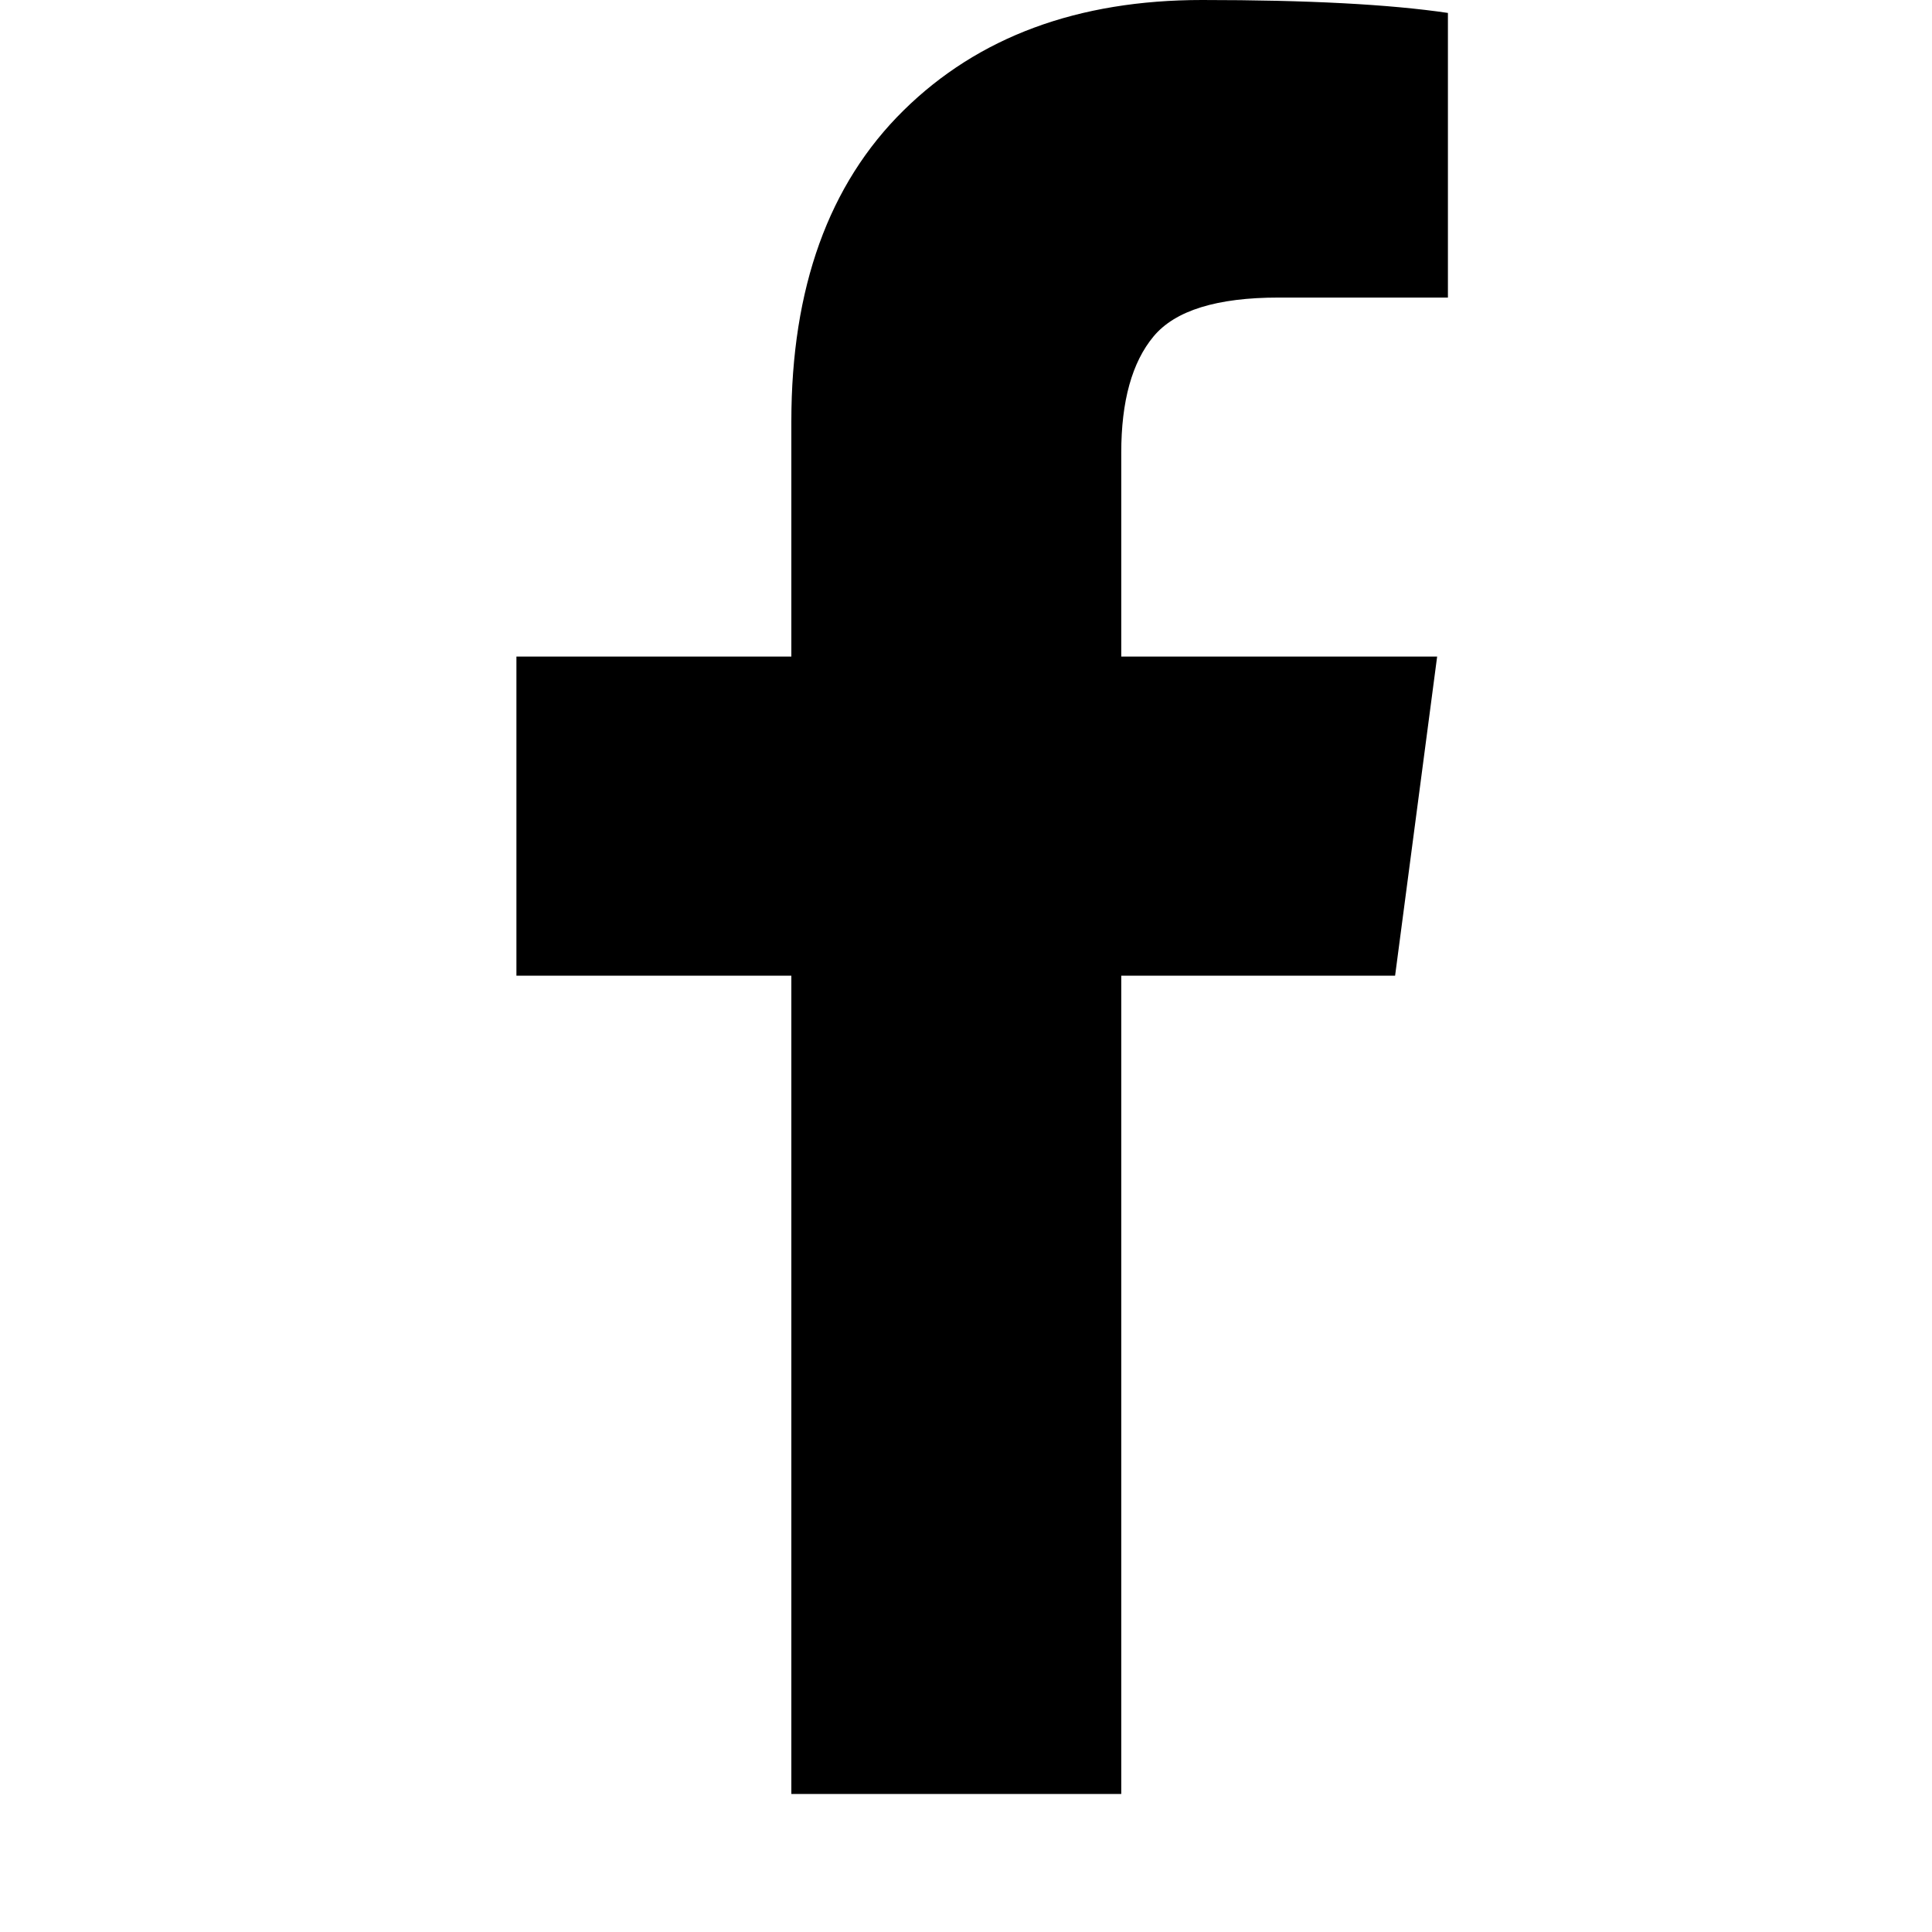
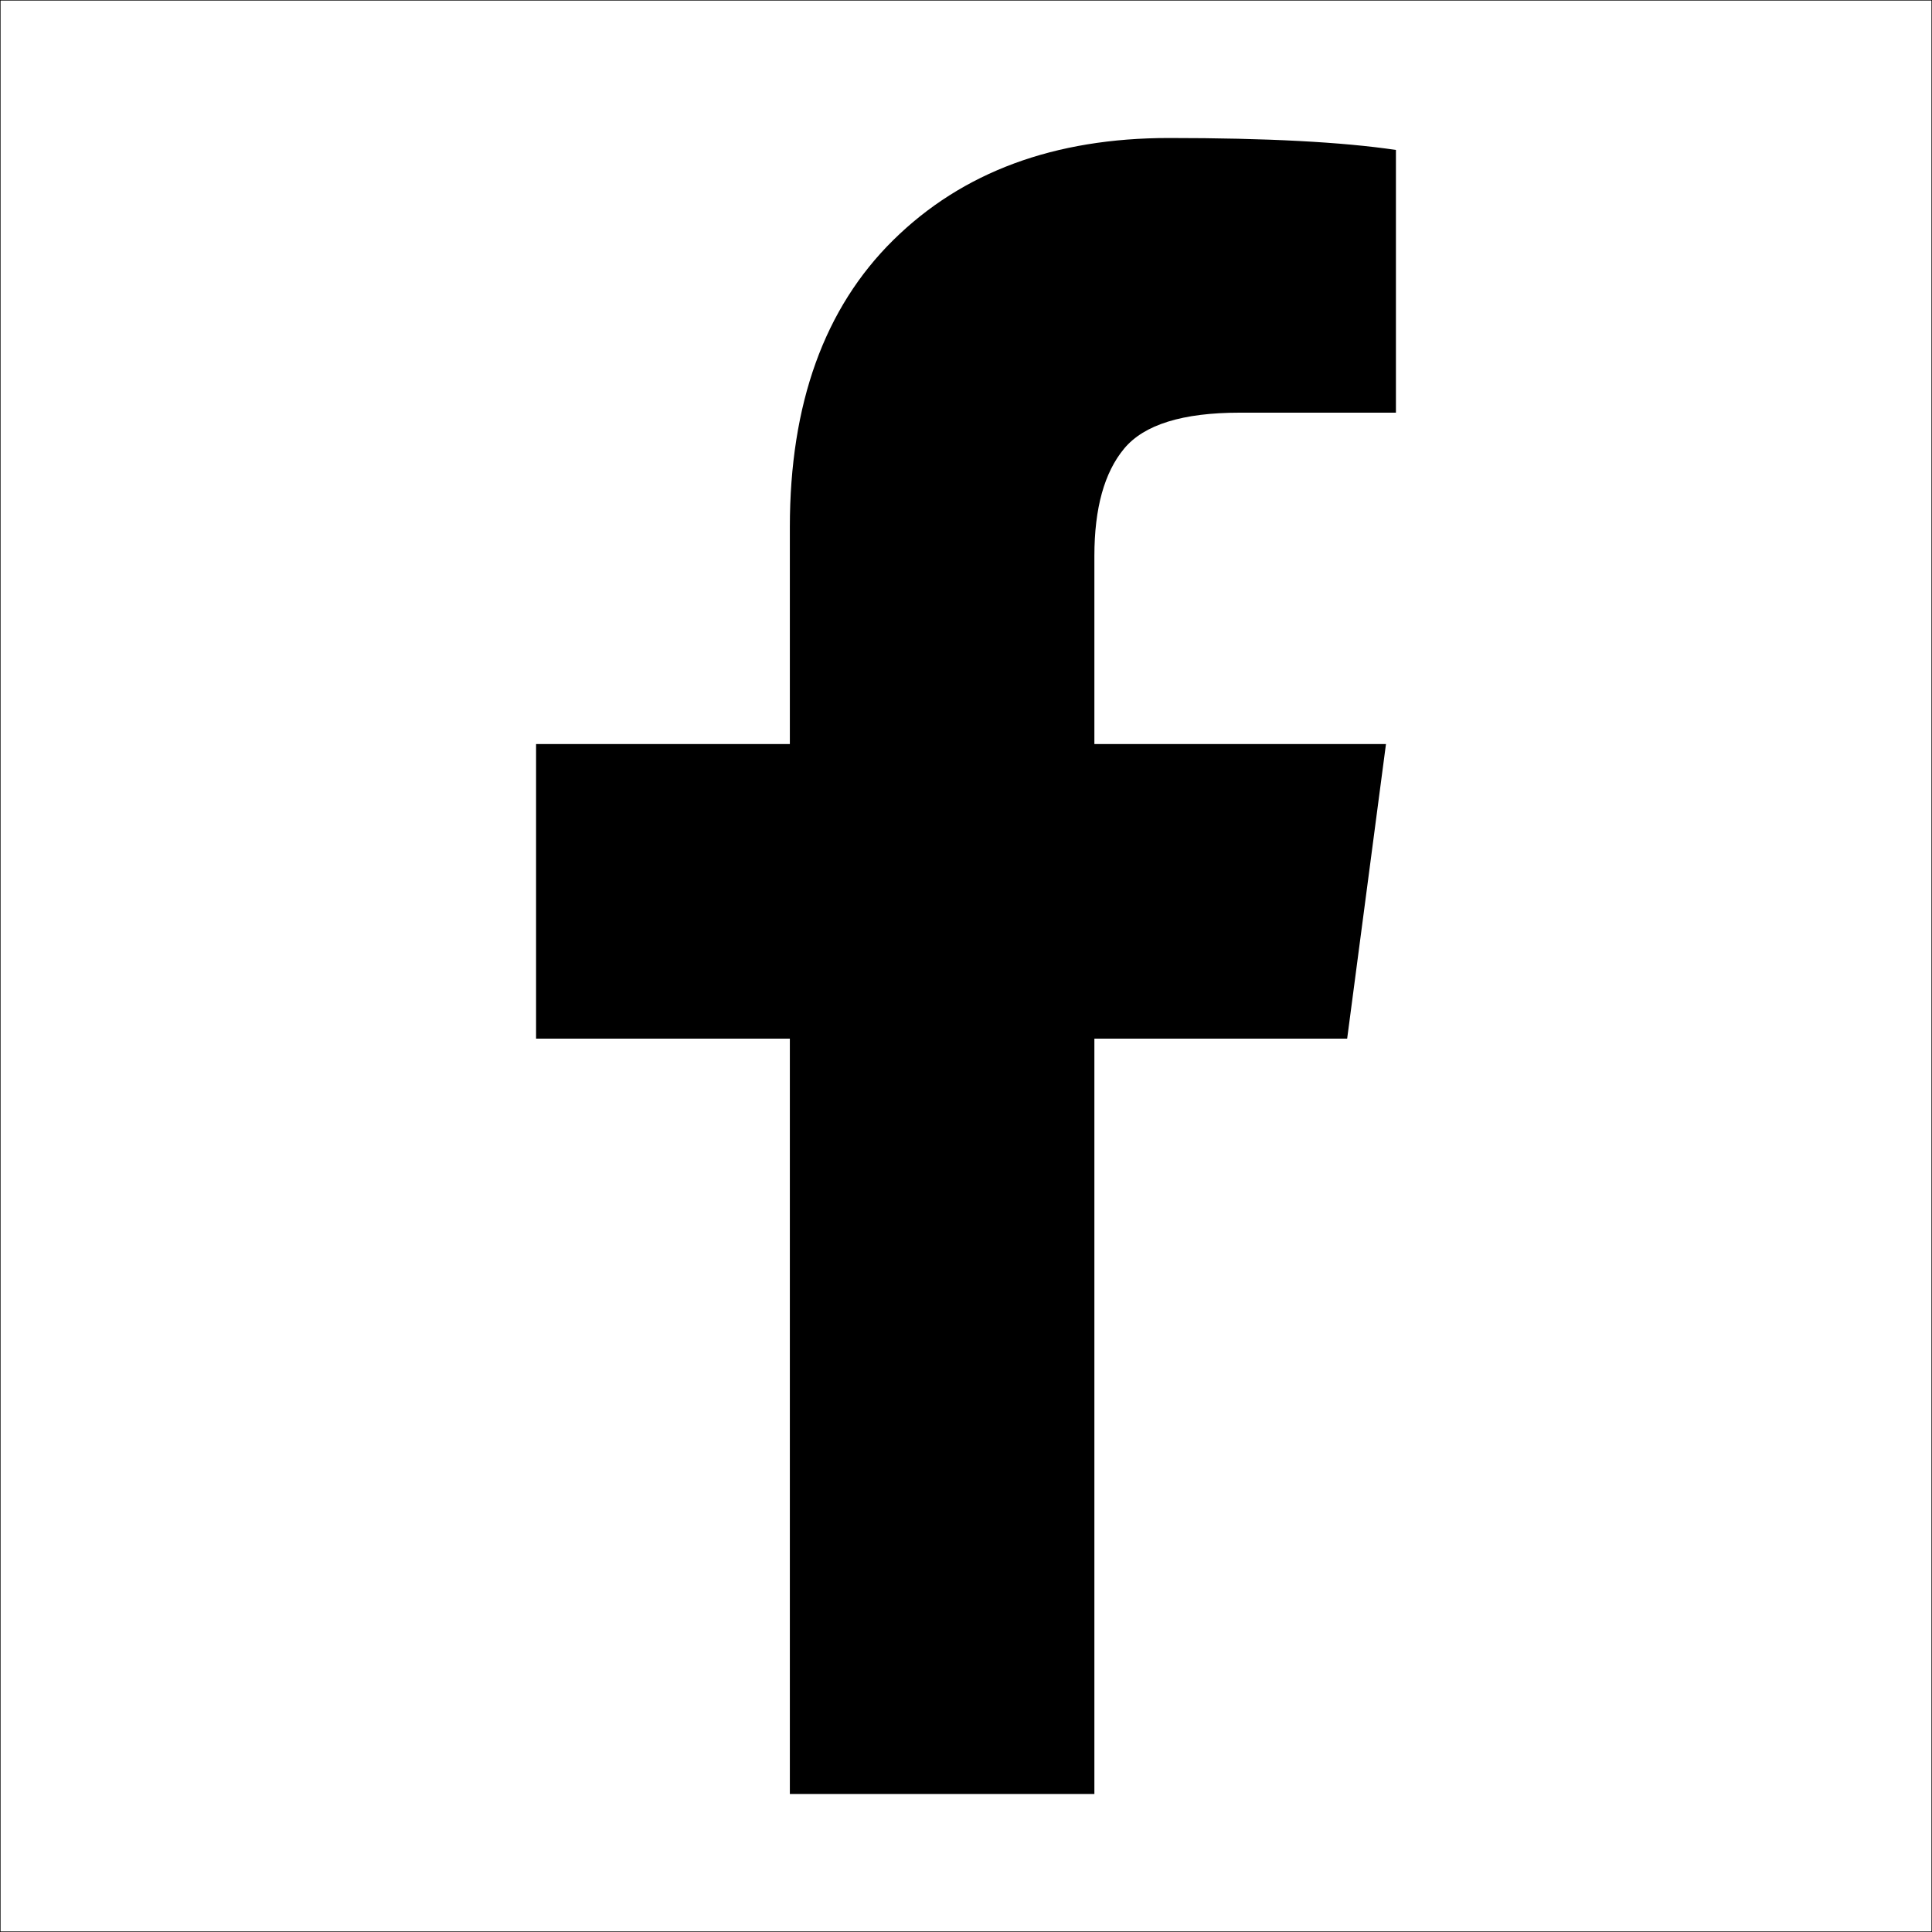
- <svg xmlns="http://www.w3.org/2000/svg" width="1792" height="1792" viewBox="0 0 1792 1792">
-   <path d="M1343 12v264h-157q-86 0-116 36t-30 108v189h293l-39 296h-254v759h-306v-759h-255v-296h255v-218q0-186 104-288.5t277-102.5q147 0 228 12z" />
+ <svg xmlns="http://www.w3.org/2000/svg" version="1.1" id="Calque_1" x="0px" y="0px" width="1792px" height="1792px" viewBox="0 0 1792 1792" enable-background="new 0 0 1792 1792" xml:space="preserve">
+   <rect fill="none" stroke="#000000" stroke-miterlimit="10" width="1792" height="1792" />
+   <path d="M1294.77,139.077v243.692h-144.924c-52.922,0-88.615,11.077-107.076,33.231c-18.462,22.154-27.692,55.385-27.692,99.692  v174.461h270.461l-36,273.231h-234.461V1664H732.615V963.385H497.23V690.154h235.385V488.923c0-114.461,32-203.23,96-266.308  c64-63.077,149.231-94.615,255.692-94.615C1174.77,128,1244.923,131.692,1294.77,139.077z" />
</svg>
